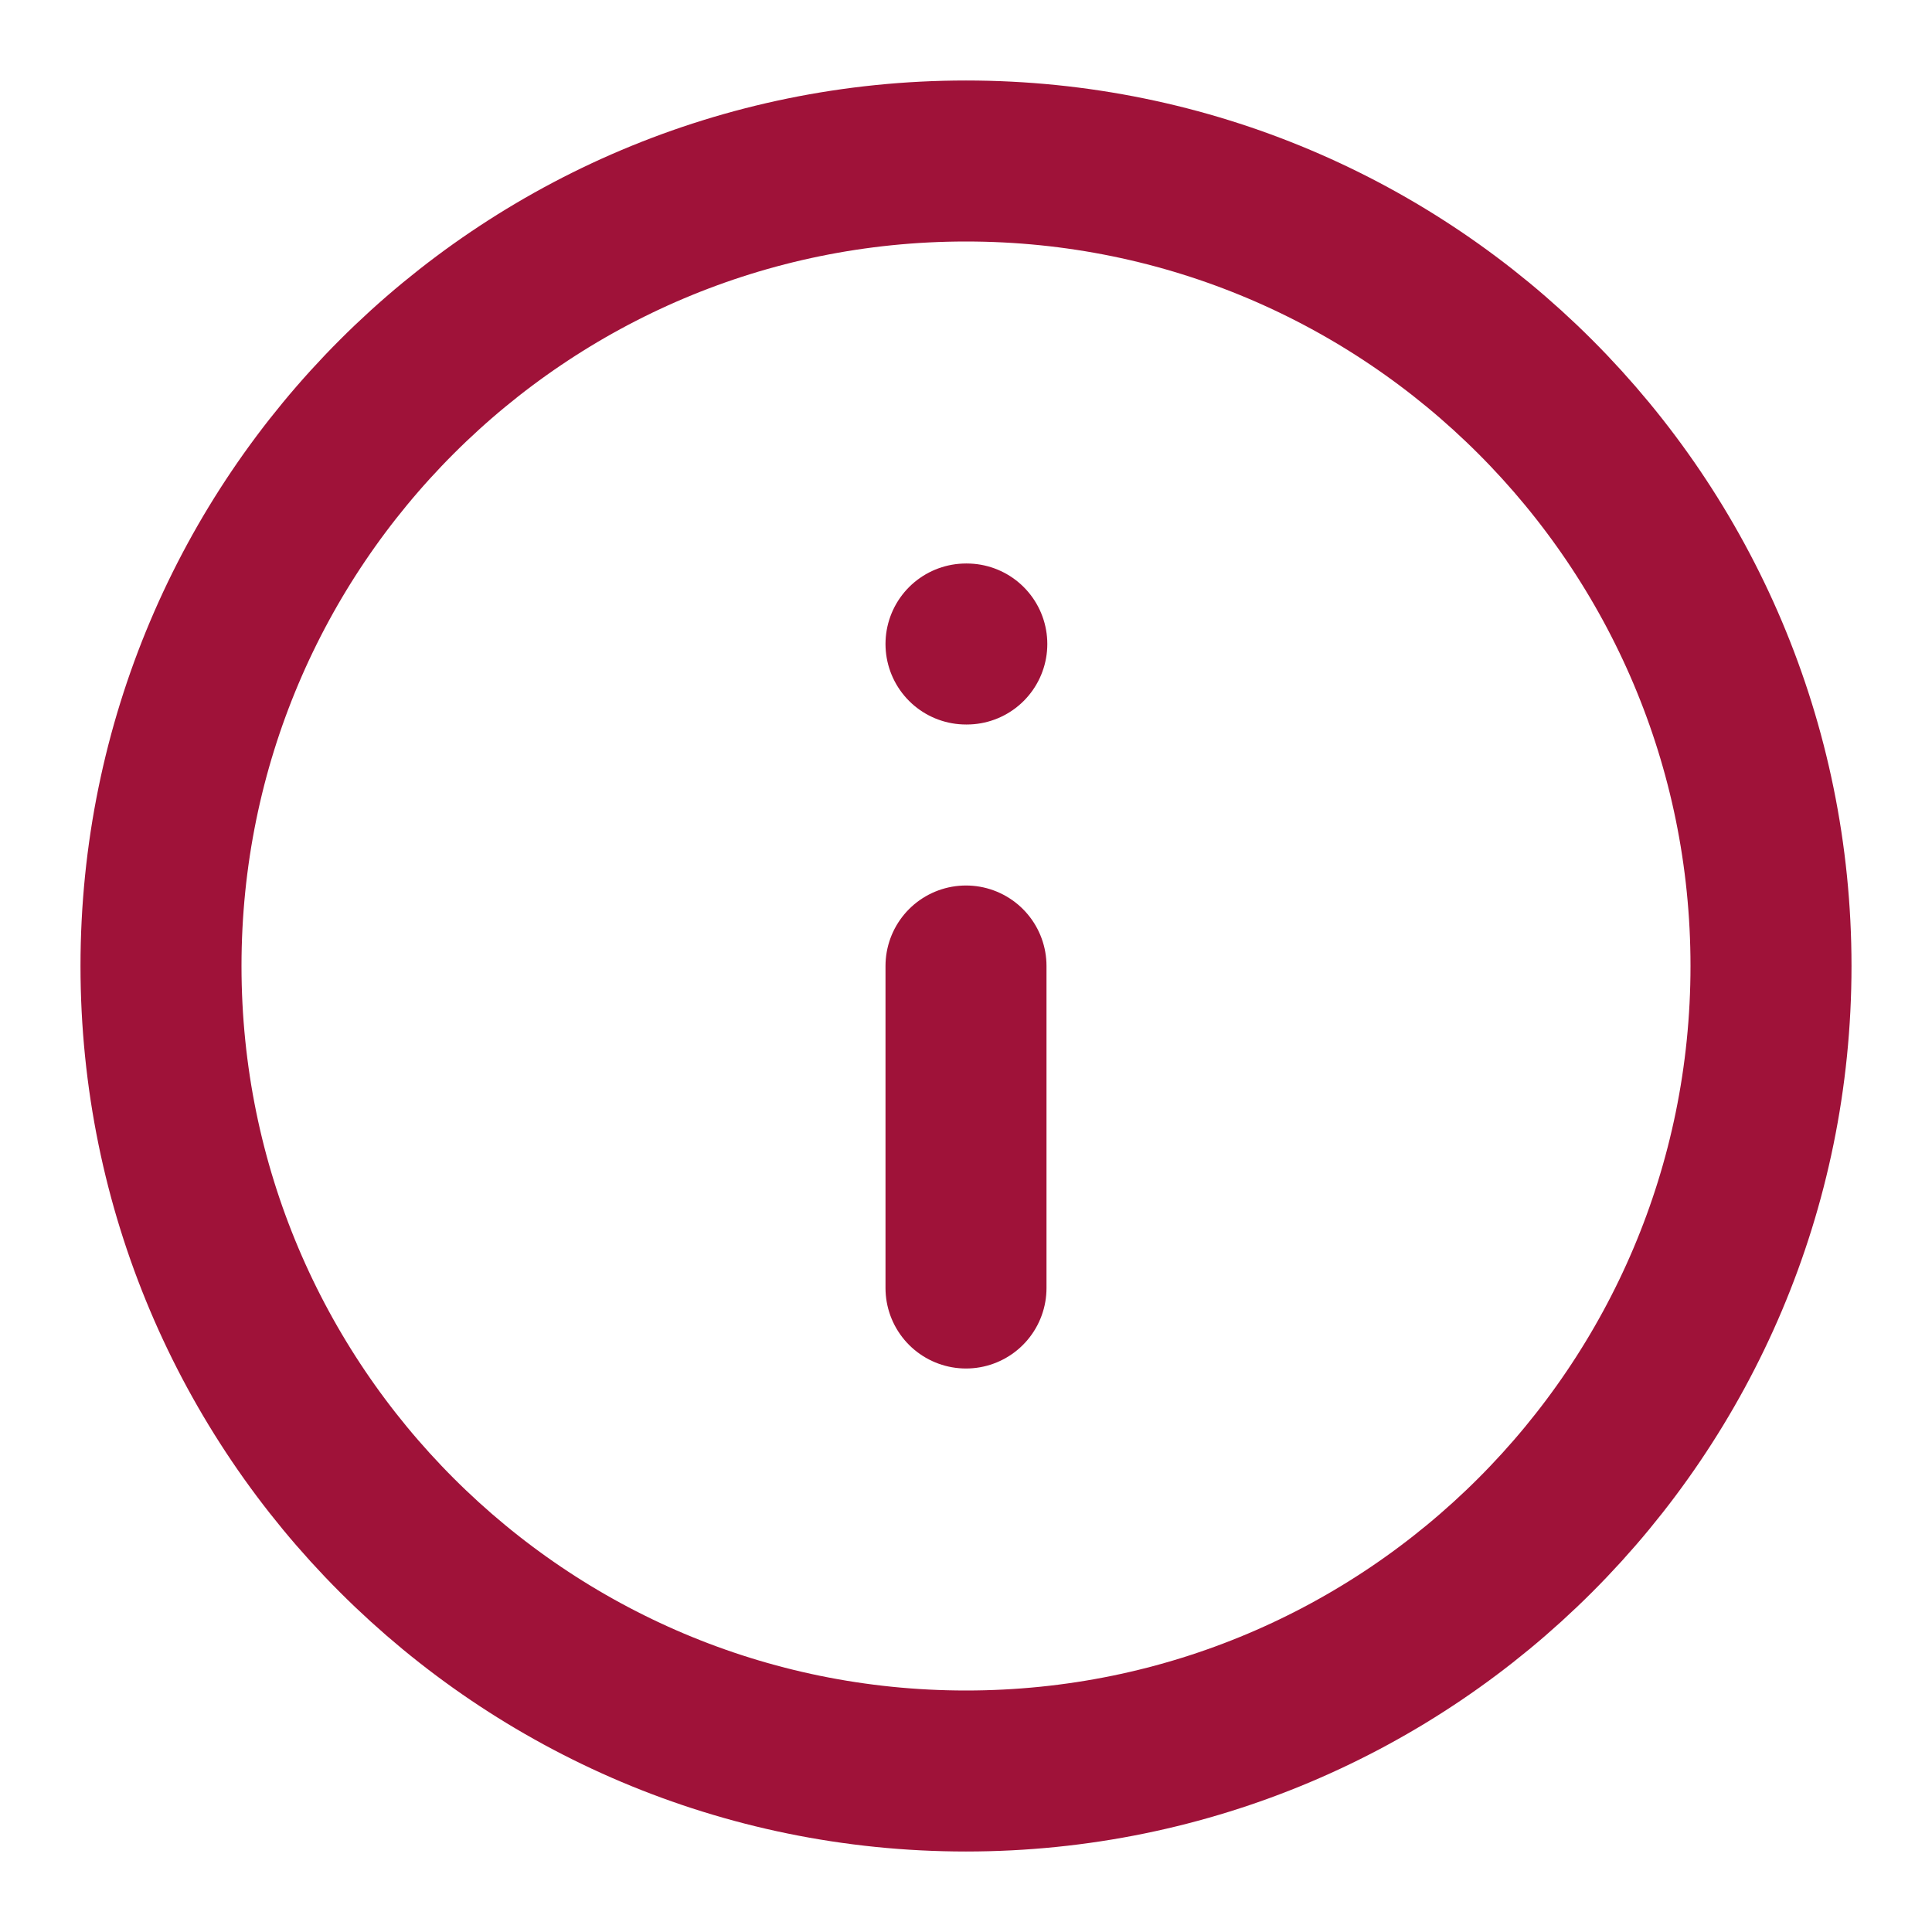
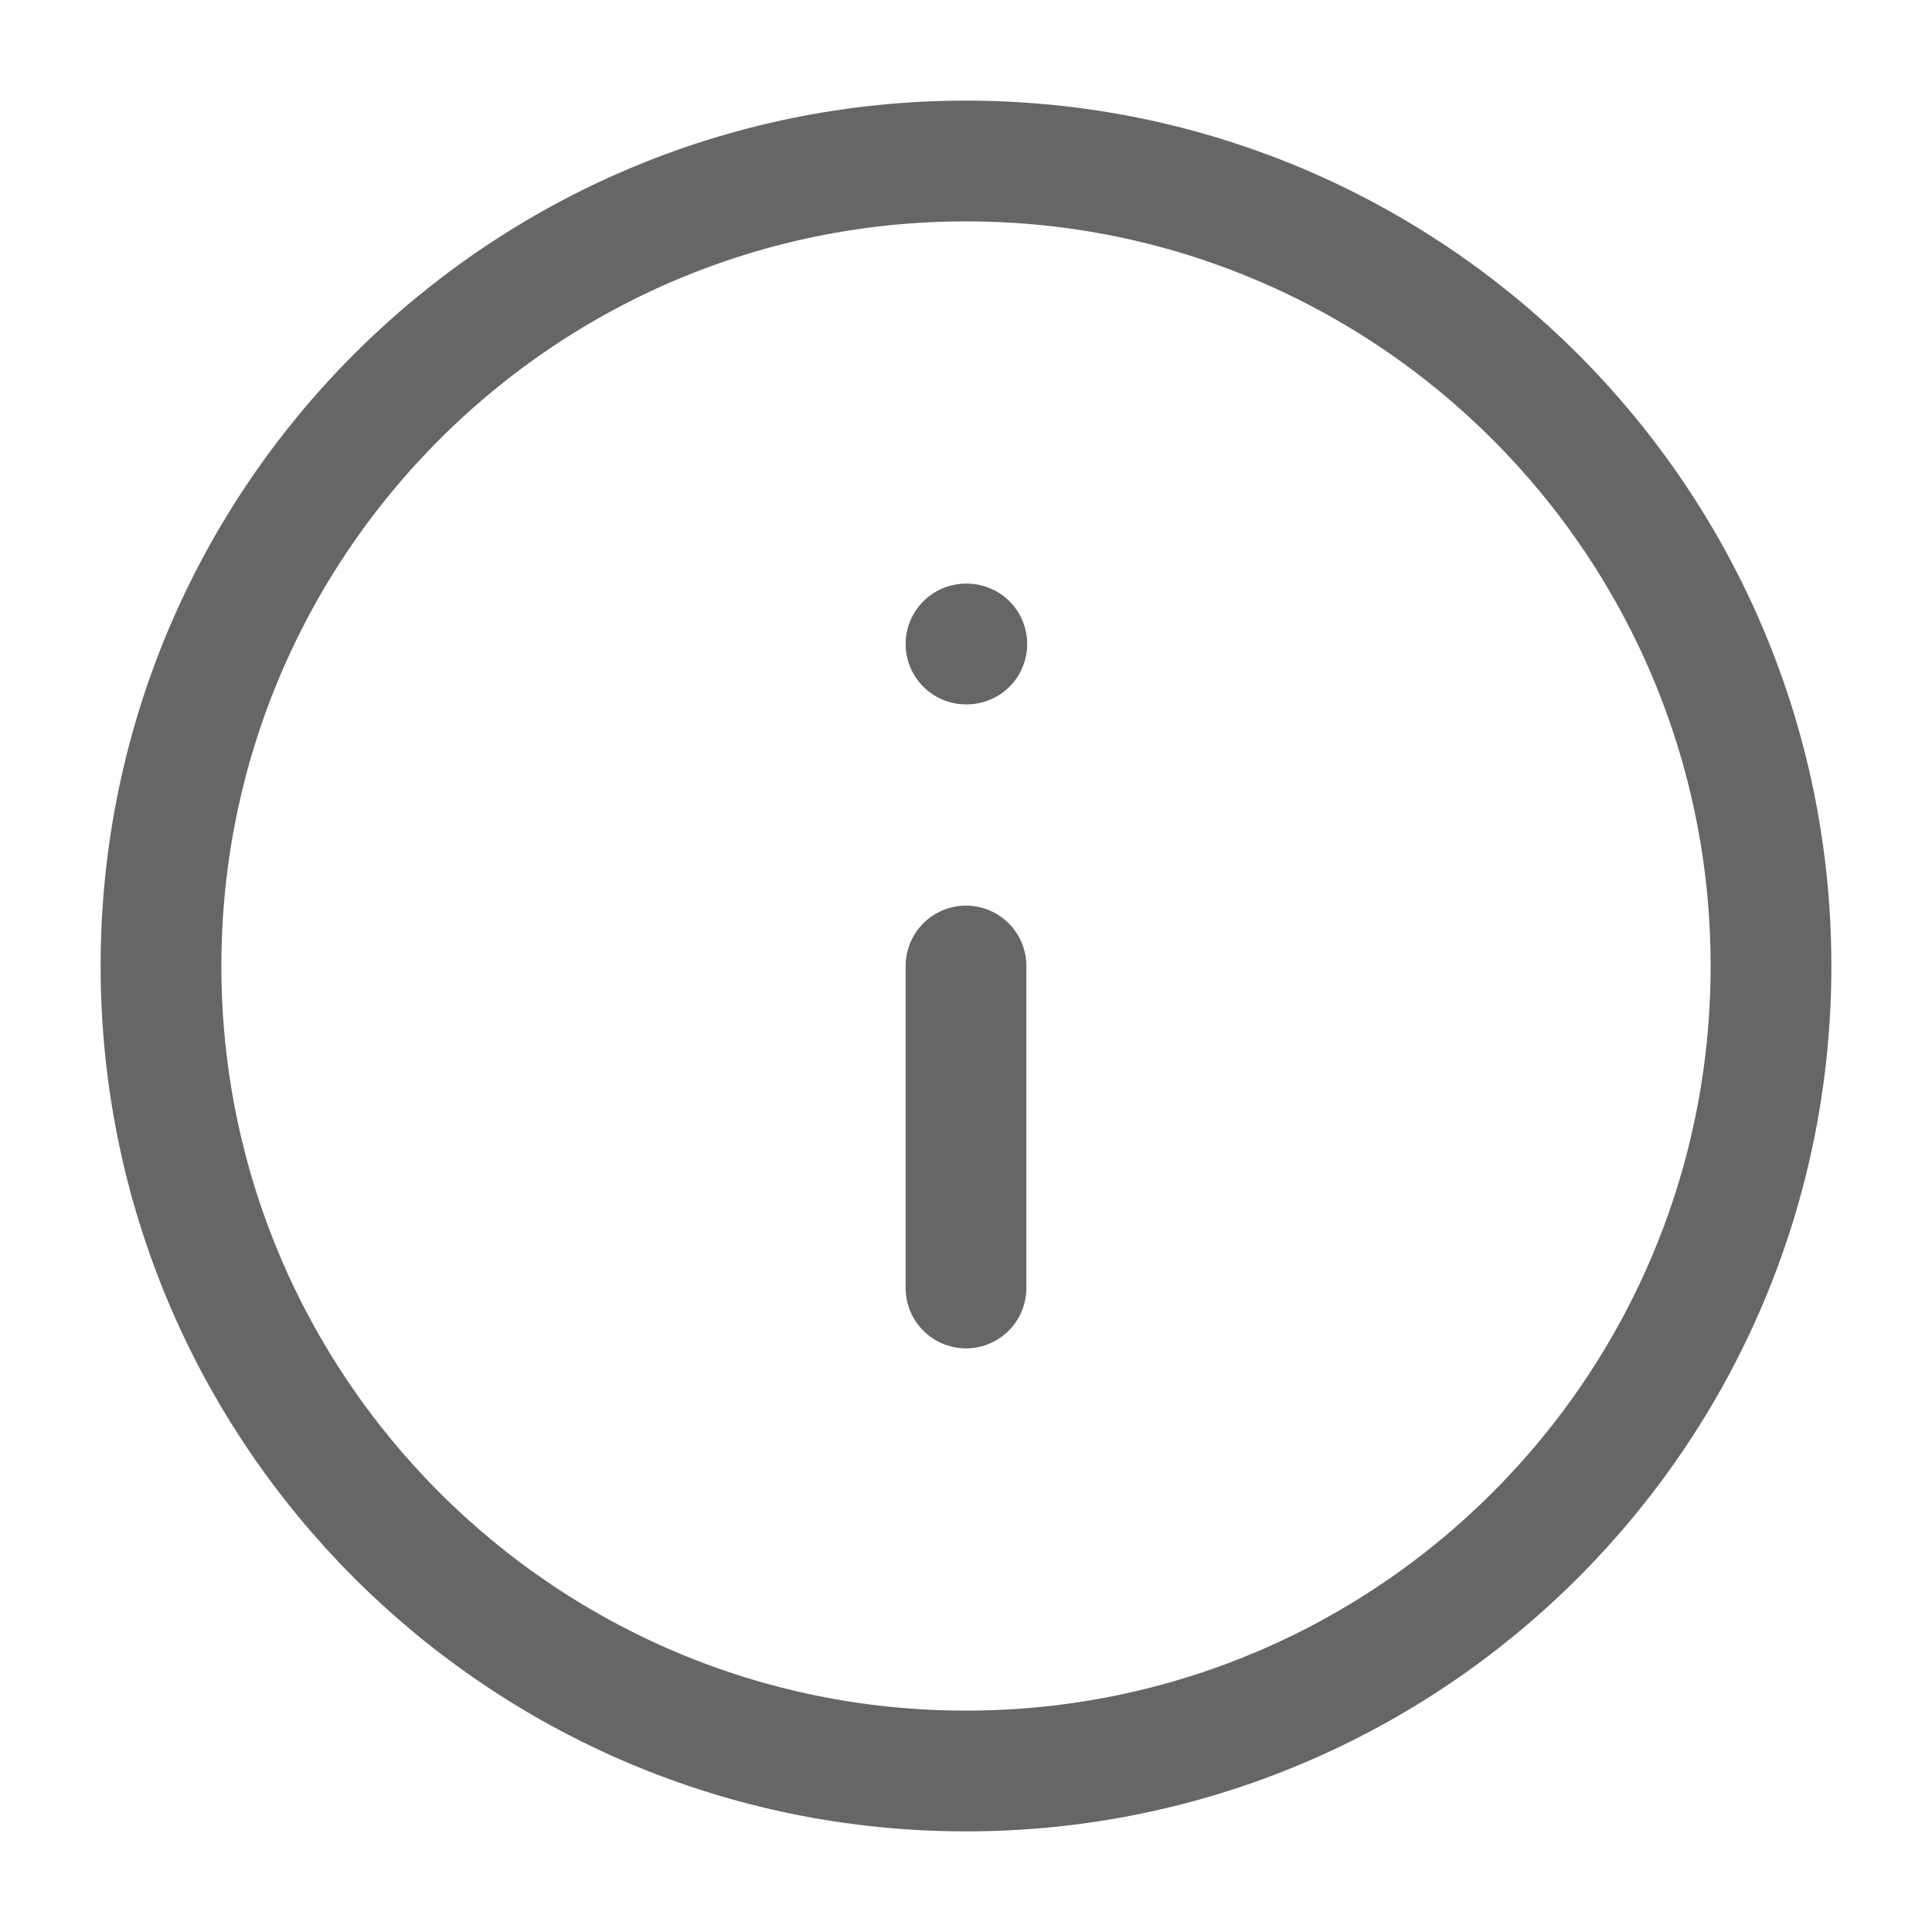
- <svg xmlns="http://www.w3.org/2000/svg" width="48" height="48" viewBox="0 0 24 24" fill="none" stroke="#9f1239" stroke-width="2" stroke-linecap="round" stroke-linejoin="round">
+ <svg xmlns="http://www.w3.org/2000/svg" width="48" height="48" viewBox="0 0 24 24" fill="none" stroke="#666666" stroke-width="1.5" stroke-linecap="round" stroke-linejoin="round">
  <circle cx="12" cy="12" r="10" />
  <path d="M12 16v-4" />
  <path d="M12 8h.01" />
</svg>
